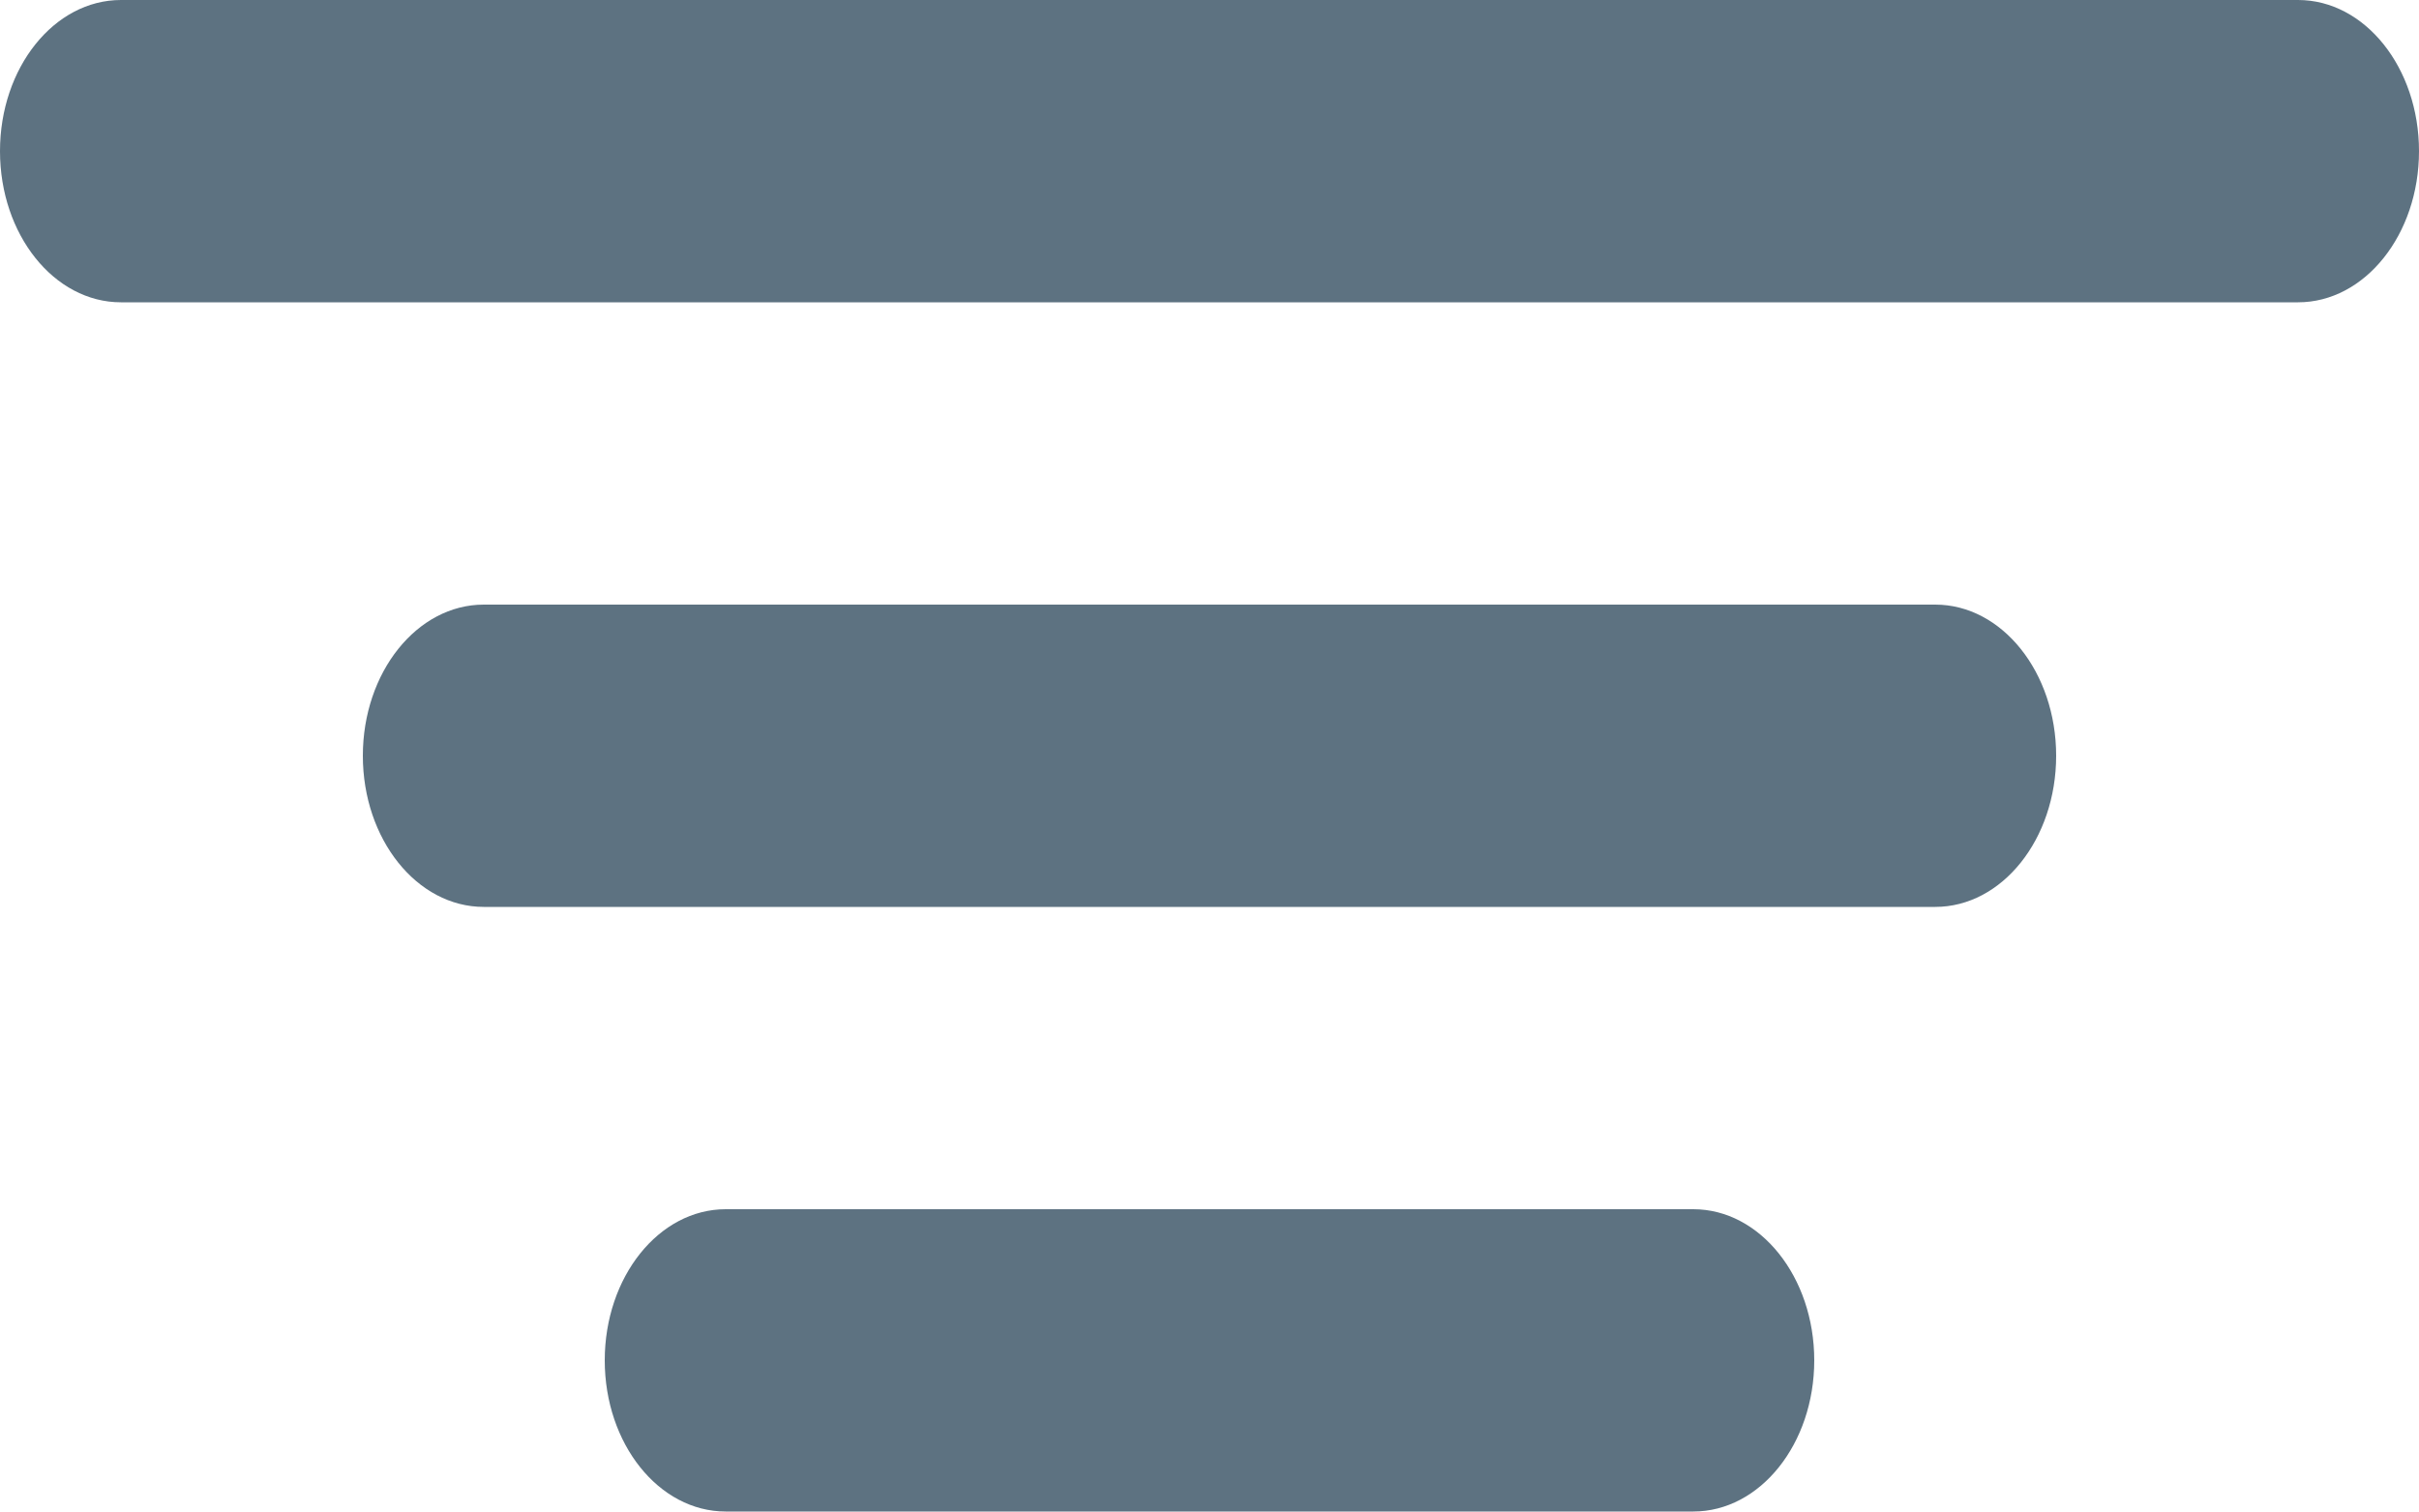
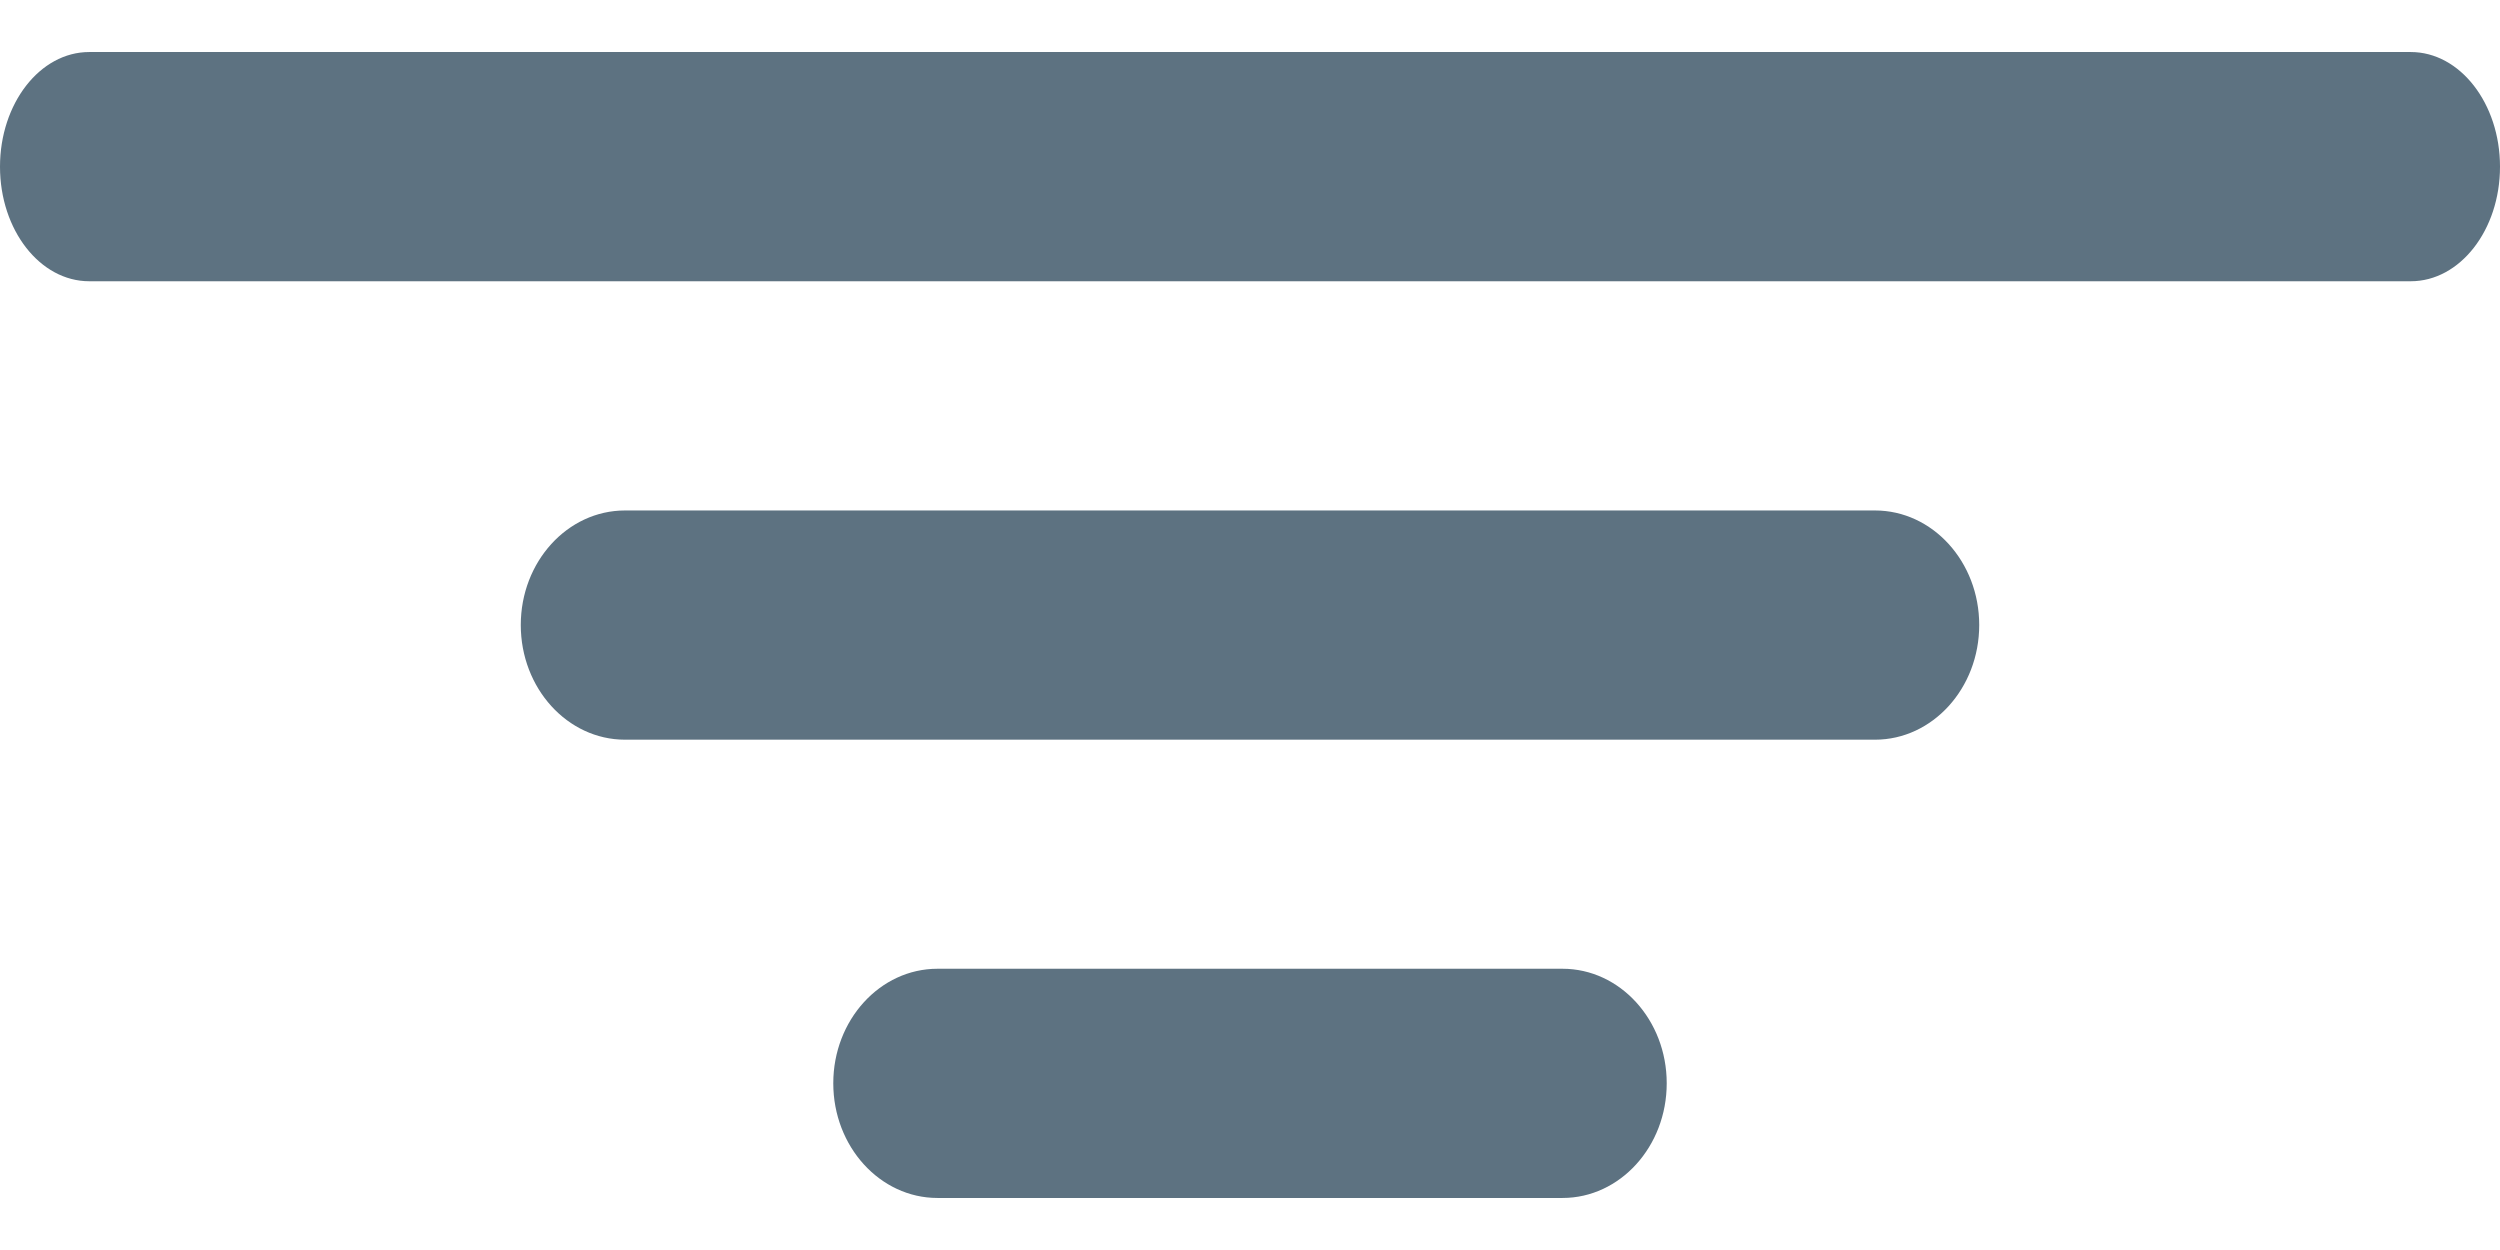
- <svg xmlns="http://www.w3.org/2000/svg" width="16" height="10" viewBox="0 0 16 10" fill="none">
-   <g id="Group 1037">
-     <path id="Vector (Stroke)" fill-rule="evenodd" clip-rule="evenodd" d="M2.4 5C2.4 4.448 2.758 4 3.2 4H12.8C13.242 4 13.6 4.448 13.6 5C13.6 5.552 13.242 6 12.8 6H3.2C2.758 6 2.4 5.552 2.4 5Z" fill="#5D7281" />
-     <path id="Vector (Stroke)_2" fill-rule="evenodd" clip-rule="evenodd" d="M0 1C0 0.448 0.358 0 0.8 0H15.2C15.642 0 16 0.448 16 1C16 1.552 15.642 2 15.2 2H0.8C0.358 2 0 1.552 0 1Z" fill="#5D7281" />
-     <path id="Vector (Stroke)_3" fill-rule="evenodd" clip-rule="evenodd" d="M4 9C4 8.448 4.358 8 4.8 8H11.2C11.642 8 12 8.448 12 9C12 9.552 11.642 10 11.2 10H4.8C4.358 10 4 9.552 4 9Z" fill="#5D7281" />
+ <svg xmlns="http://www.w3.org/2000/svg" width="16" height="8" viewBox="0 0 16 8" fill="none">
+   <g id="Group 1289">
+     <path id="Line 19 (Stroke)" fill-rule="evenodd" clip-rule="evenodd" d="M0 1.067C0 0.662 0.256 0.333 0.571 0.333H15.429C15.744 0.333 16 0.662 16 1.067C16 1.472 15.744 1.8 15.429 1.8H0.571C0.256 1.8 0 1.472 0 1.067Z" fill="#5D7281" />
+     <path id="Line 21 (Stroke)" fill-rule="evenodd" clip-rule="evenodd" d="M5.333 6.933C5.333 6.528 5.632 6.2 6 6.2H10C10.368 6.2 10.667 6.528 10.667 6.933C10.667 7.338 10.368 7.667 10 7.667H6C5.632 7.667 5.333 7.338 5.333 6.933Z" fill="#5D7281" />
+     <path id="Line 23 (Stroke)" fill-rule="evenodd" clip-rule="evenodd" d="M3.333 4C3.333 3.595 3.632 3.267 4 3.267H12C12.368 3.267 12.667 3.595 12.667 4C12.667 4.405 12.368 4.734 12 4.734H4C3.632 4.734 3.333 4.405 3.333 4Z" fill="#5D7281" />
  </g>
</svg>
